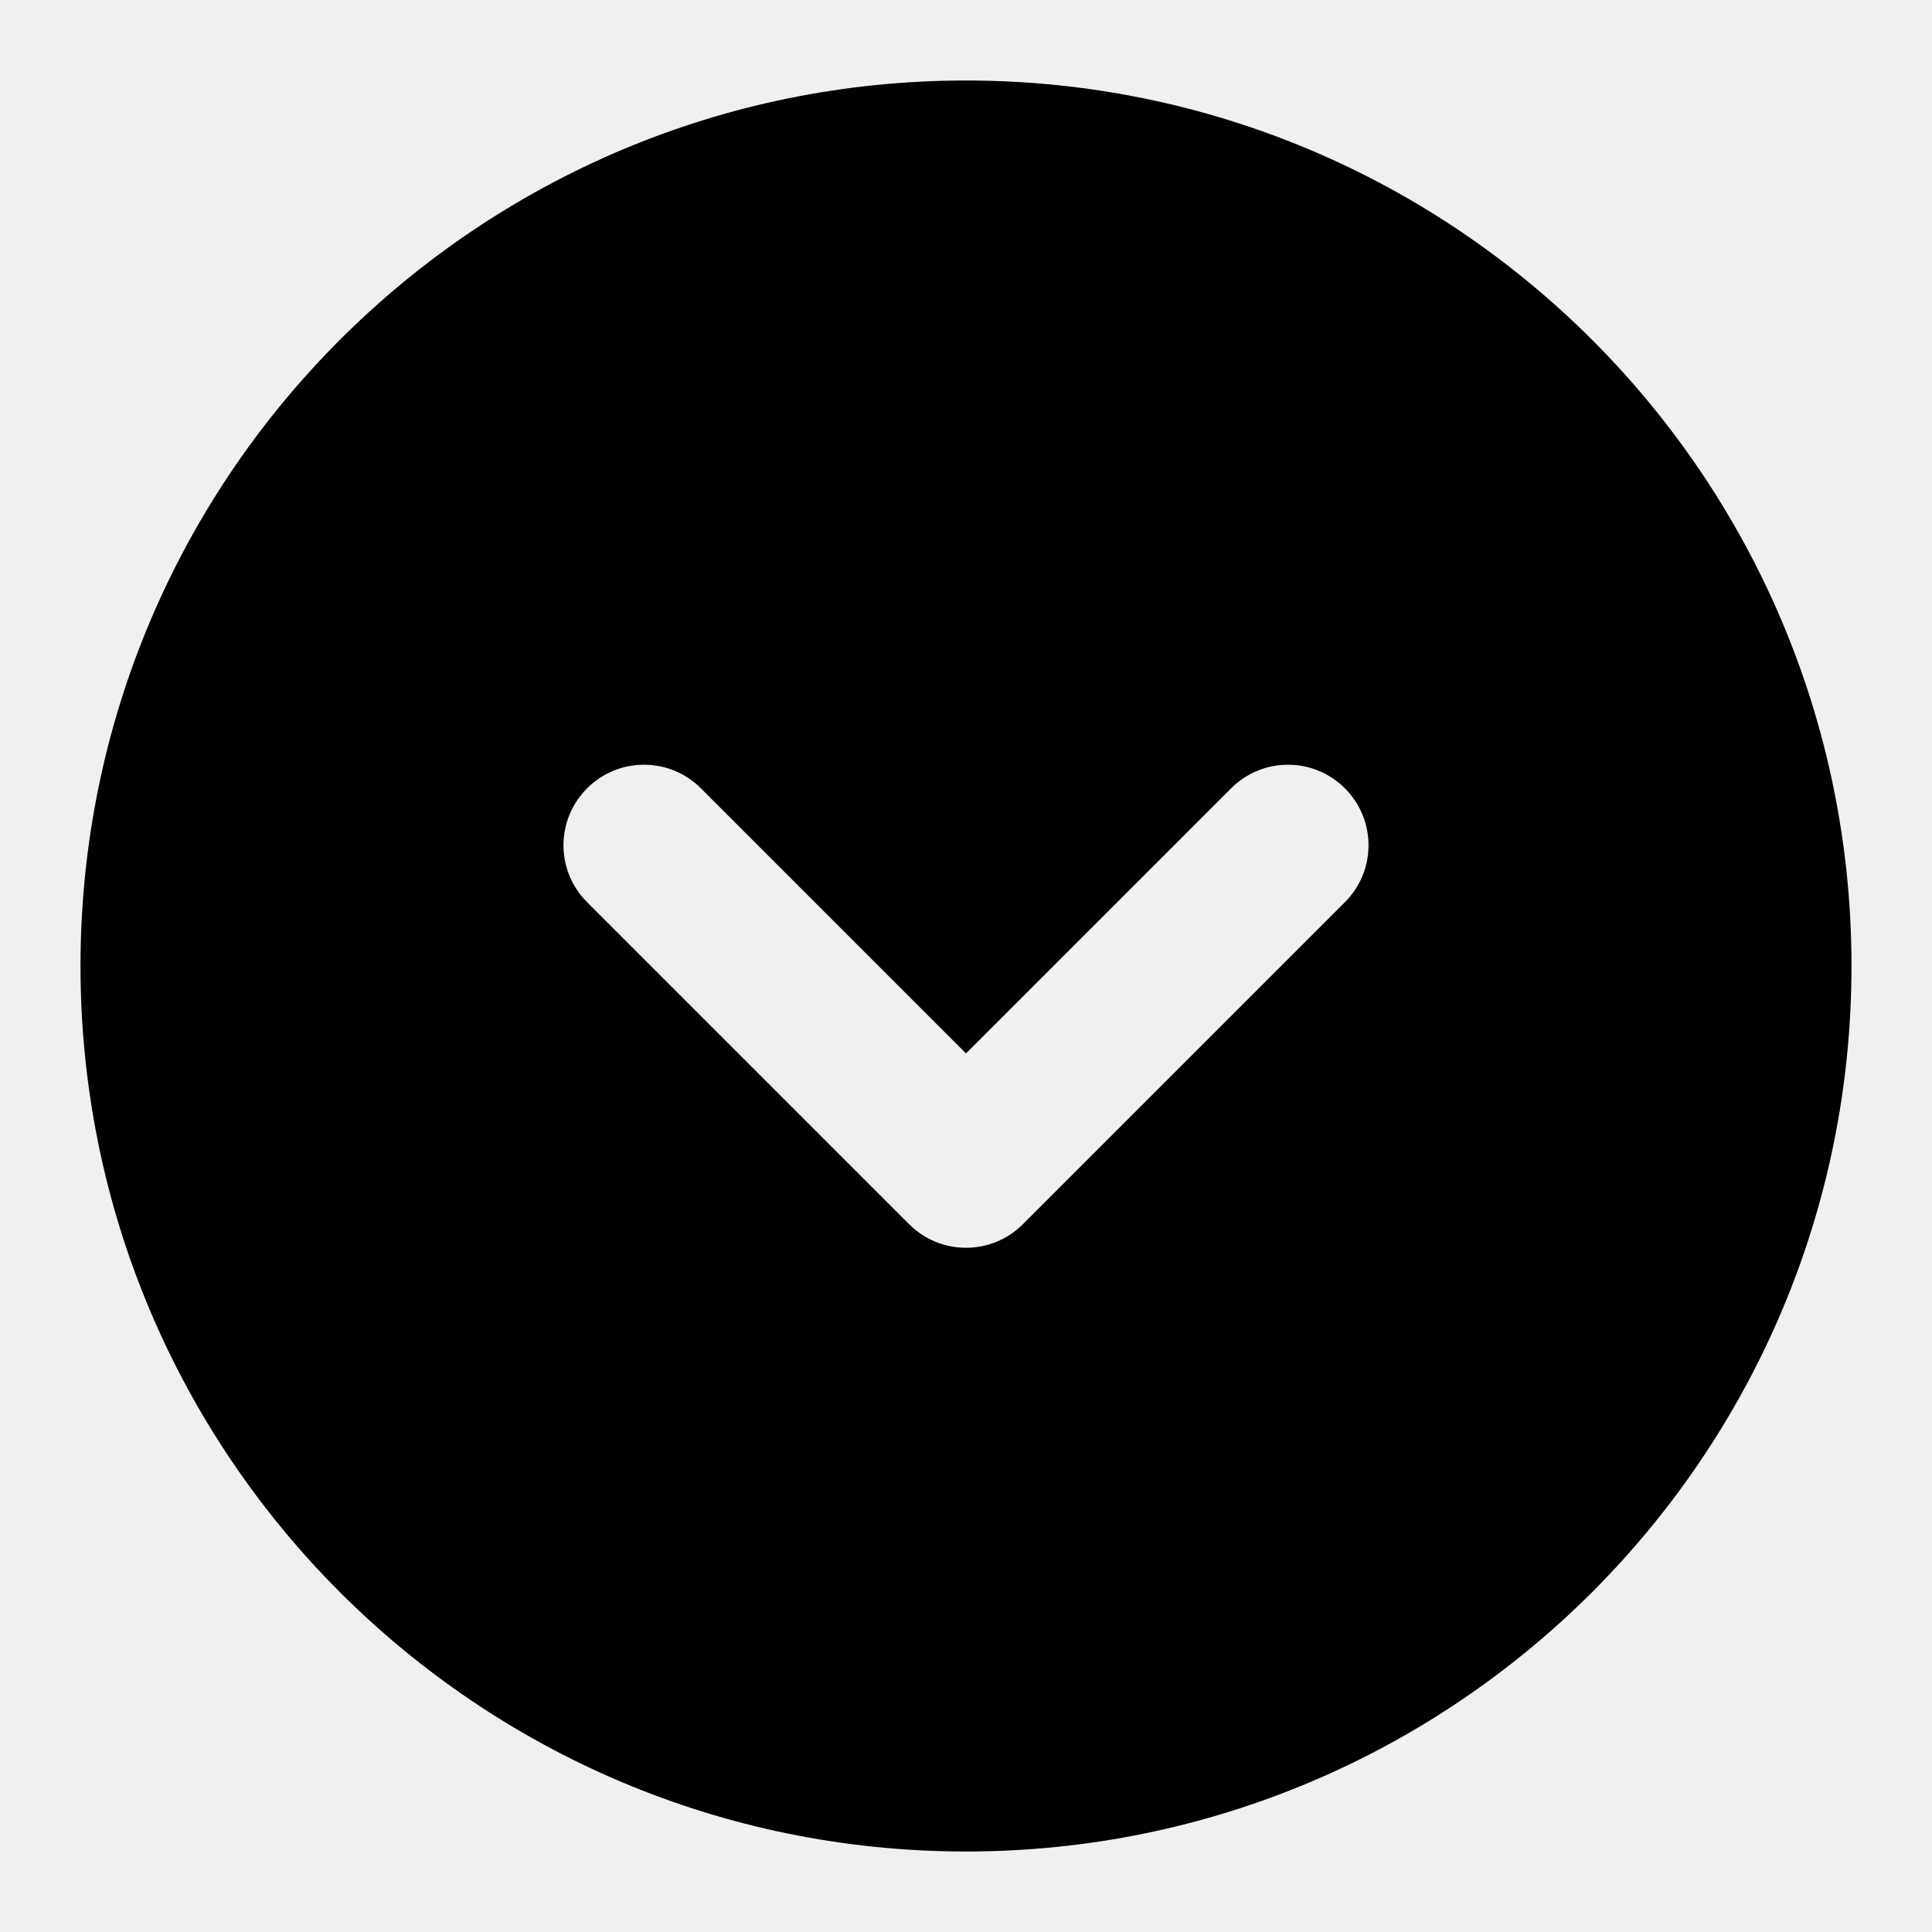
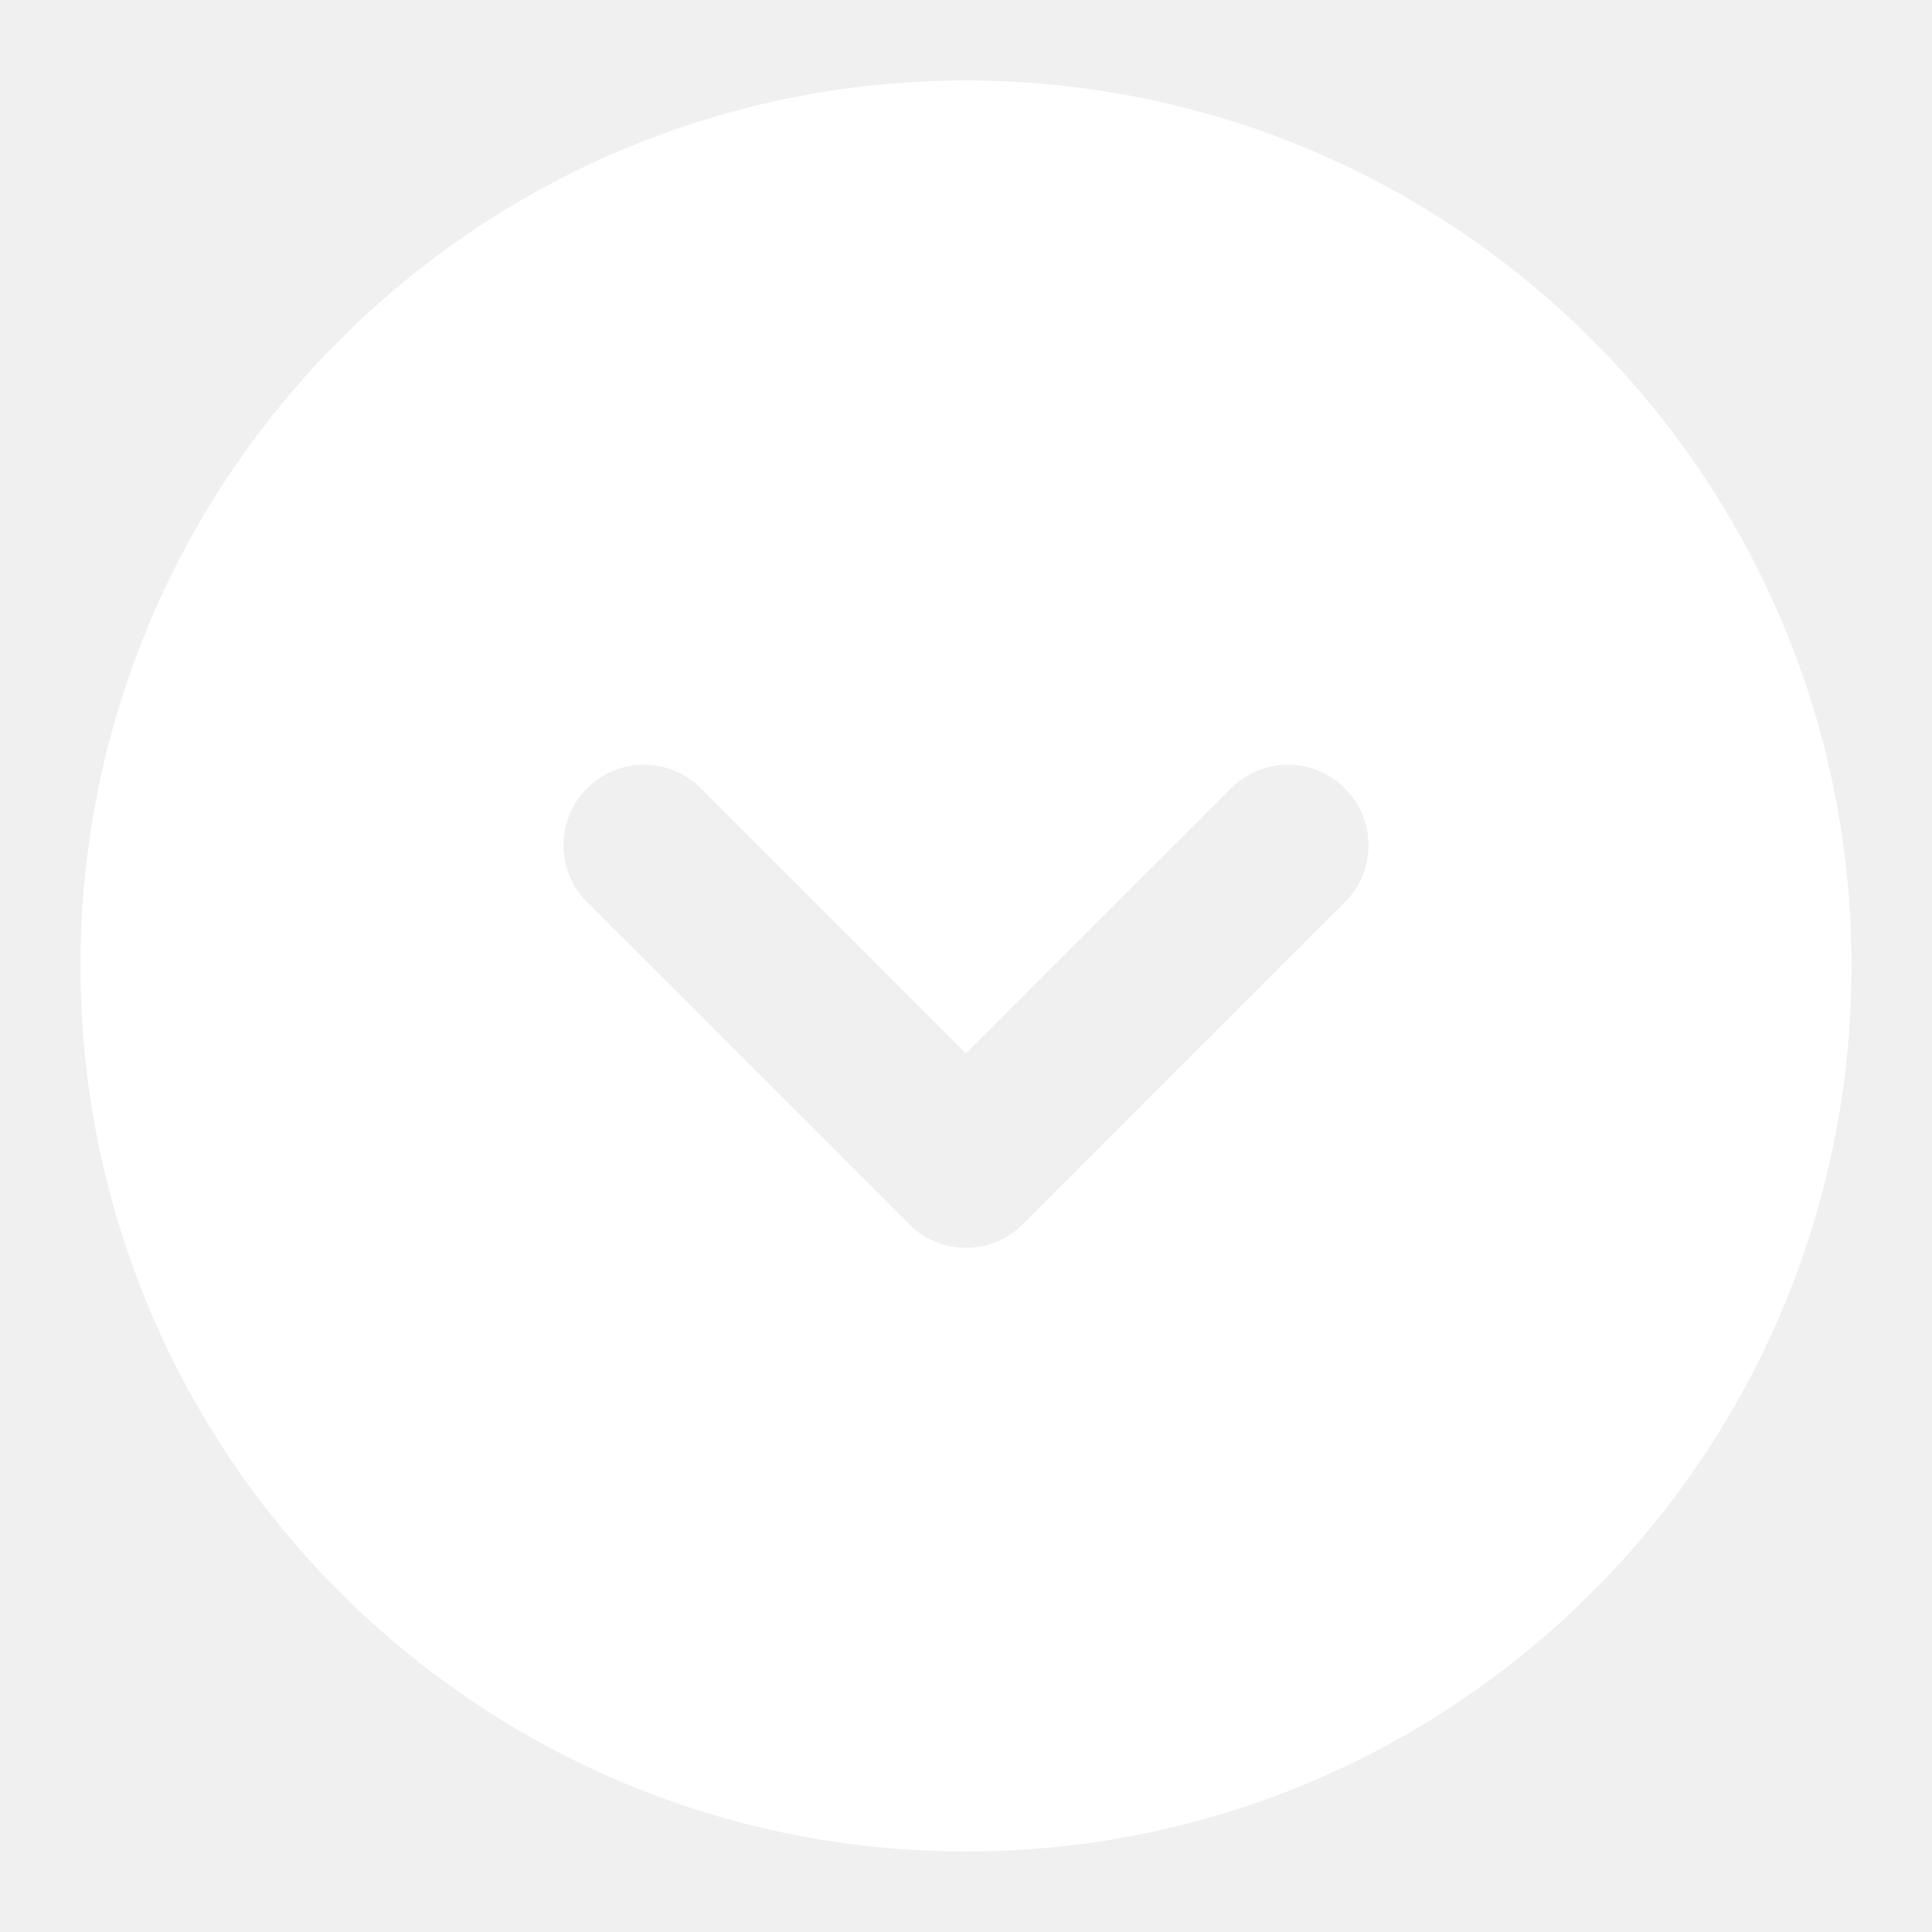
<svg xmlns="http://www.w3.org/2000/svg" width="24px" height="24px" viewBox="0 0 24 24" fill="none">
-   <path fill-rule="evenodd" clip-rule="evenodd" d="M12 1C5.925 1 1 5.925 1 12C1 18.075 5.925 23 12 23C18.075 23 23 18.075 23 12C23 5.925 18.075 1 12 1ZM8.707 9.793C8.317 9.402 7.683 9.402 7.293 9.793C6.902 10.183 6.902 10.817 7.293 11.207L11.293 15.207C11.683 15.598 12.317 15.598 12.707 15.207L16.707 11.207C17.098 10.817 17.098 10.183 16.707 9.793C16.317 9.402 15.683 9.402 15.293 9.793L12 13.086L8.707 9.793Z" fill="#000" />
+   <path fill-rule="evenodd" clip-rule="evenodd" d="M12 1C5.925 1 1 5.925 1 12C1 18.075 5.925 23 12 23C18.075 23 23 18.075 23 12C23 5.925 18.075 1 12 1ZM8.707 9.793C8.317 9.402 7.683 9.402 7.293 9.793C6.902 10.183 6.902 10.817 7.293 11.207L11.293 15.207C11.683 15.598 12.317 15.598 12.707 15.207L16.707 11.207C17.098 10.817 17.098 10.183 16.707 9.793C16.317 9.402 15.683 9.402 15.293 9.793L12 13.086L8.707 9.793Z" fill="#fff" />
</svg>
